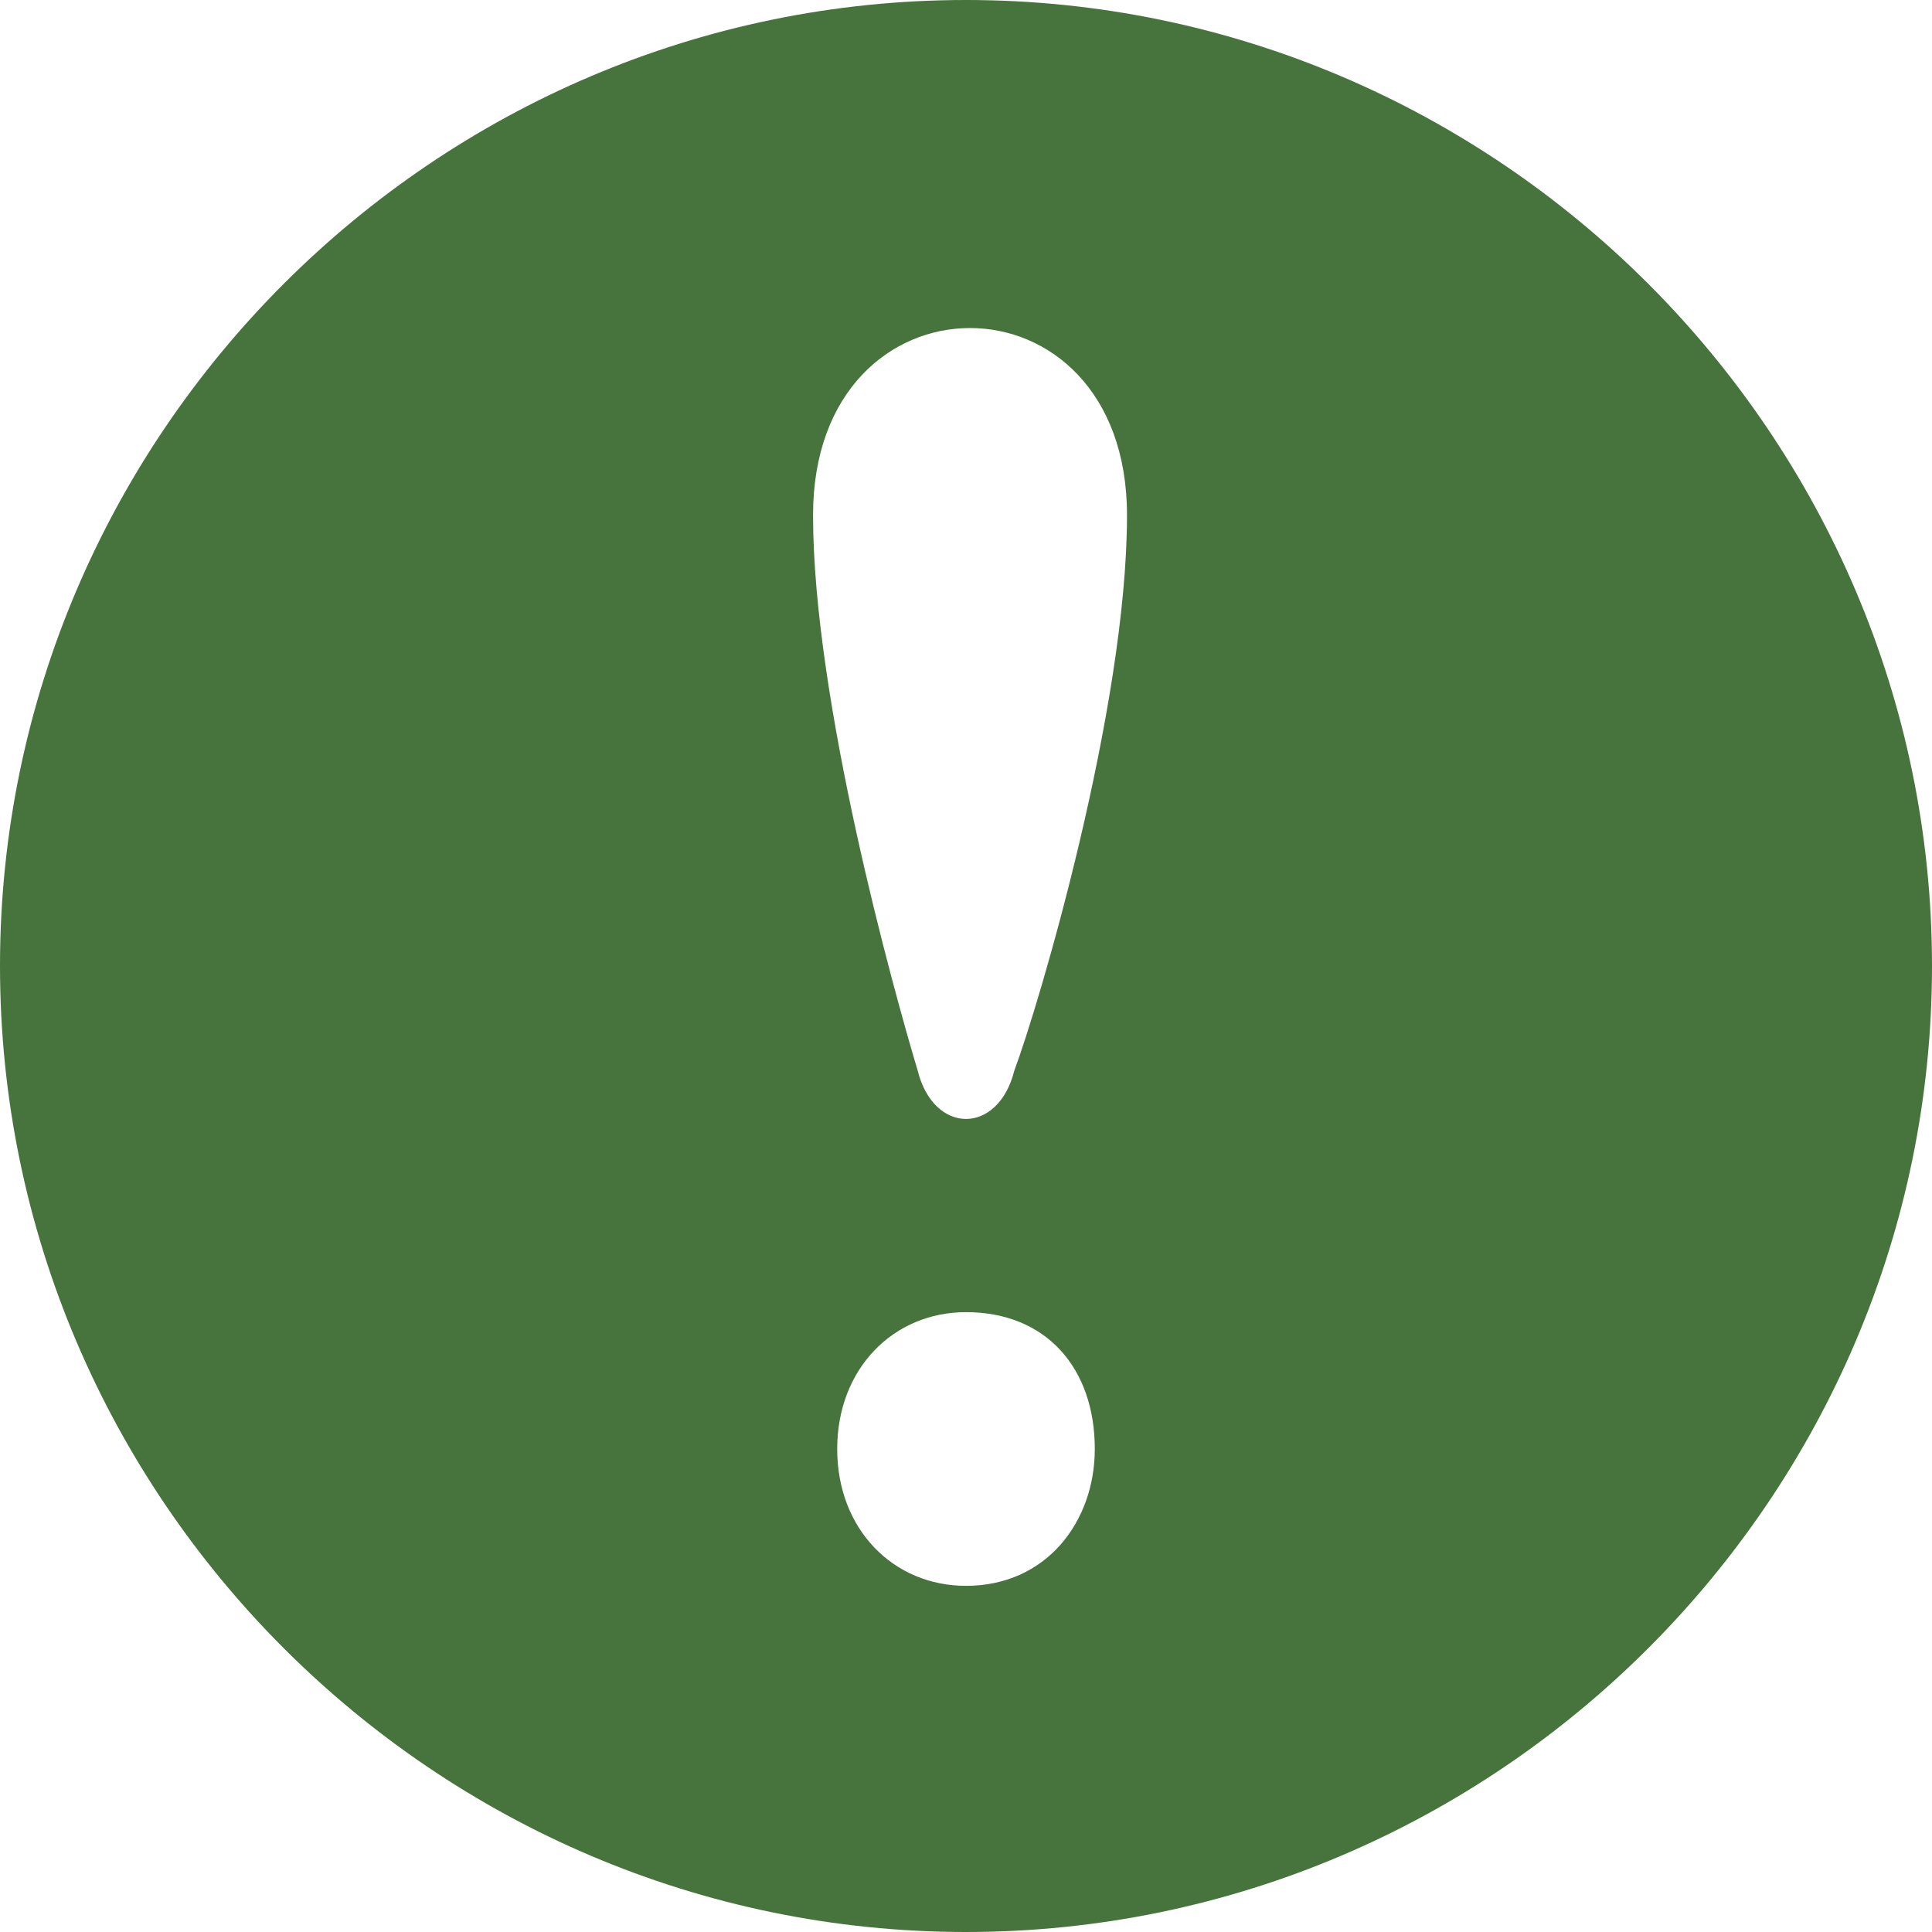
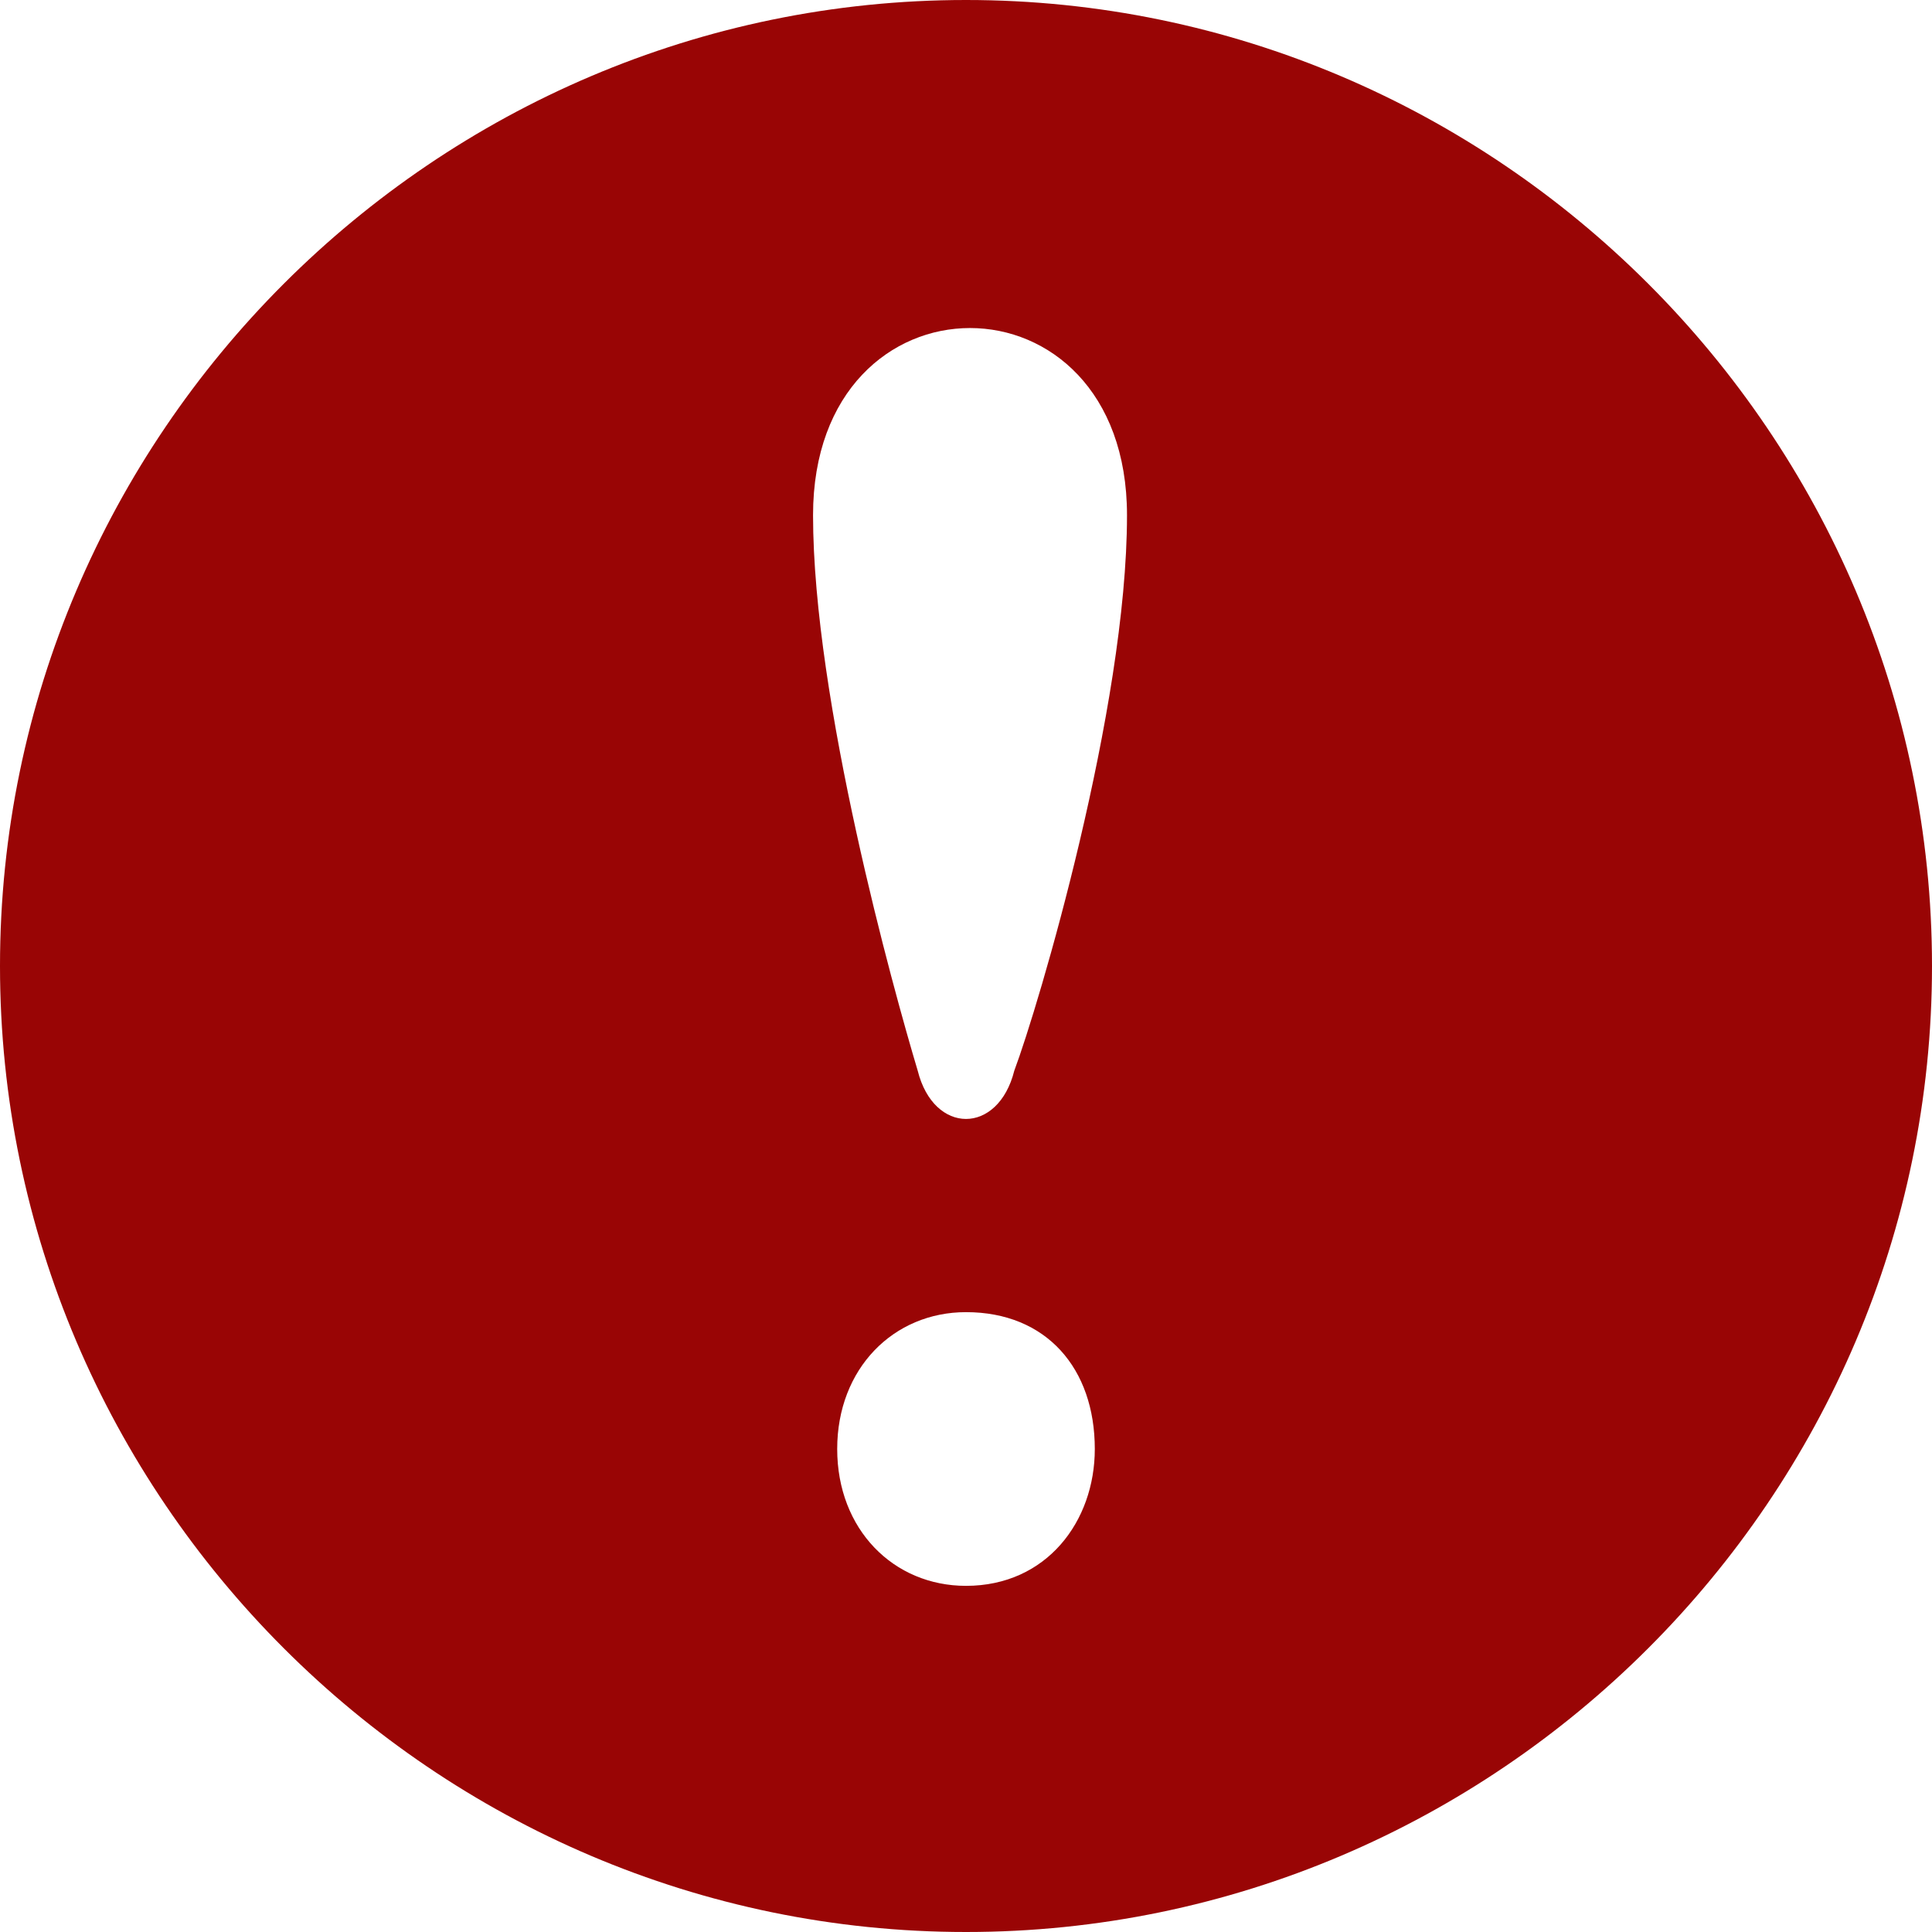
<svg xmlns="http://www.w3.org/2000/svg" version="1.1" id="Capa_1" x="0px" y="0px" viewBox="0 0 24 24" style="enable-background:new 0 0 24 24;" xml:space="preserve">
  <style type="text/css">
- 	.st0{fill:#46743C;}
+ 	.st0{fill:#990505;}
</style>
  <g>
    <path class="st0" d="M12,0C5.4,0,0,5.4,0,12s5.4,12,12,12s12-5.4,12-12S18.6,0,12,0z M12,19.7c-0.9,0-1.6-0.7-1.6-1.7   c0-1,0.7-1.7,1.6-1.7c1,0,1.6,0.7,1.6,1.7C13.6,18.9,13,19.7,12,19.7z M12.6,13.3c-0.2,0.8-1,0.8-1.2,0c-0.3-1-1.3-4.6-1.3-6.9   c0-3.1,3.9-3.1,3.9,0C14,8.8,12.9,12.5,12.6,13.3z" />
  </g>
</svg>
